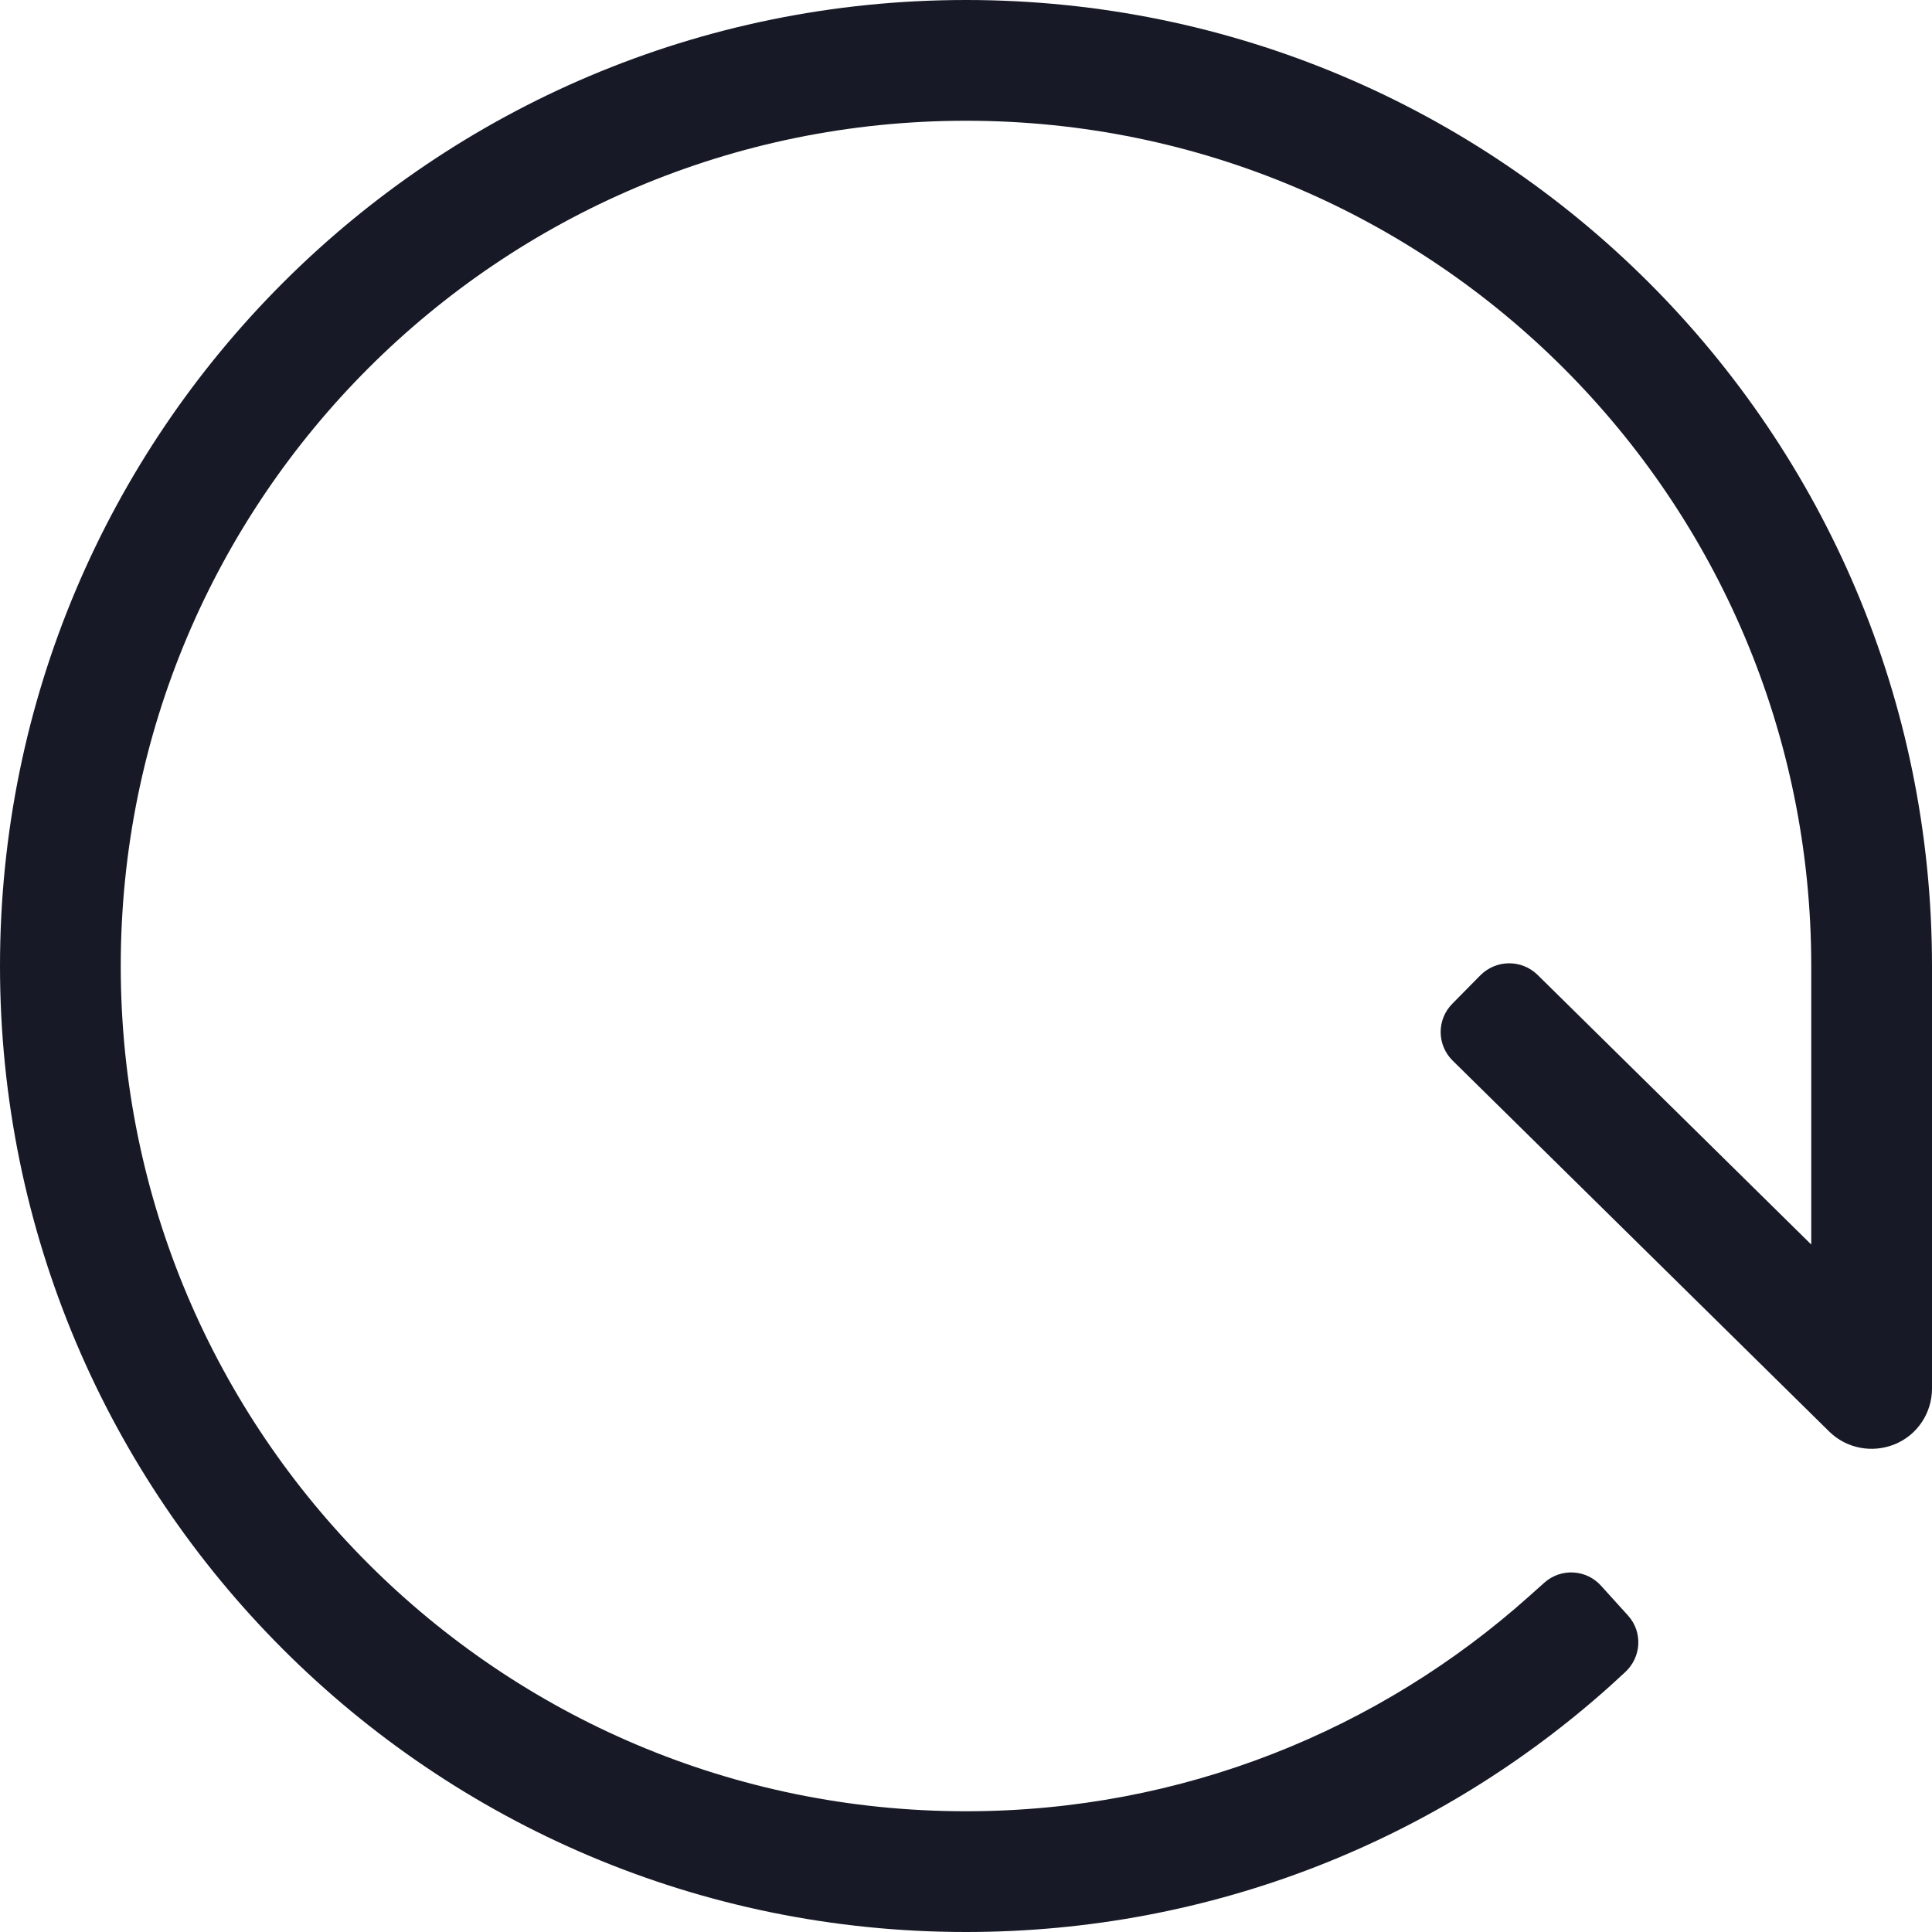
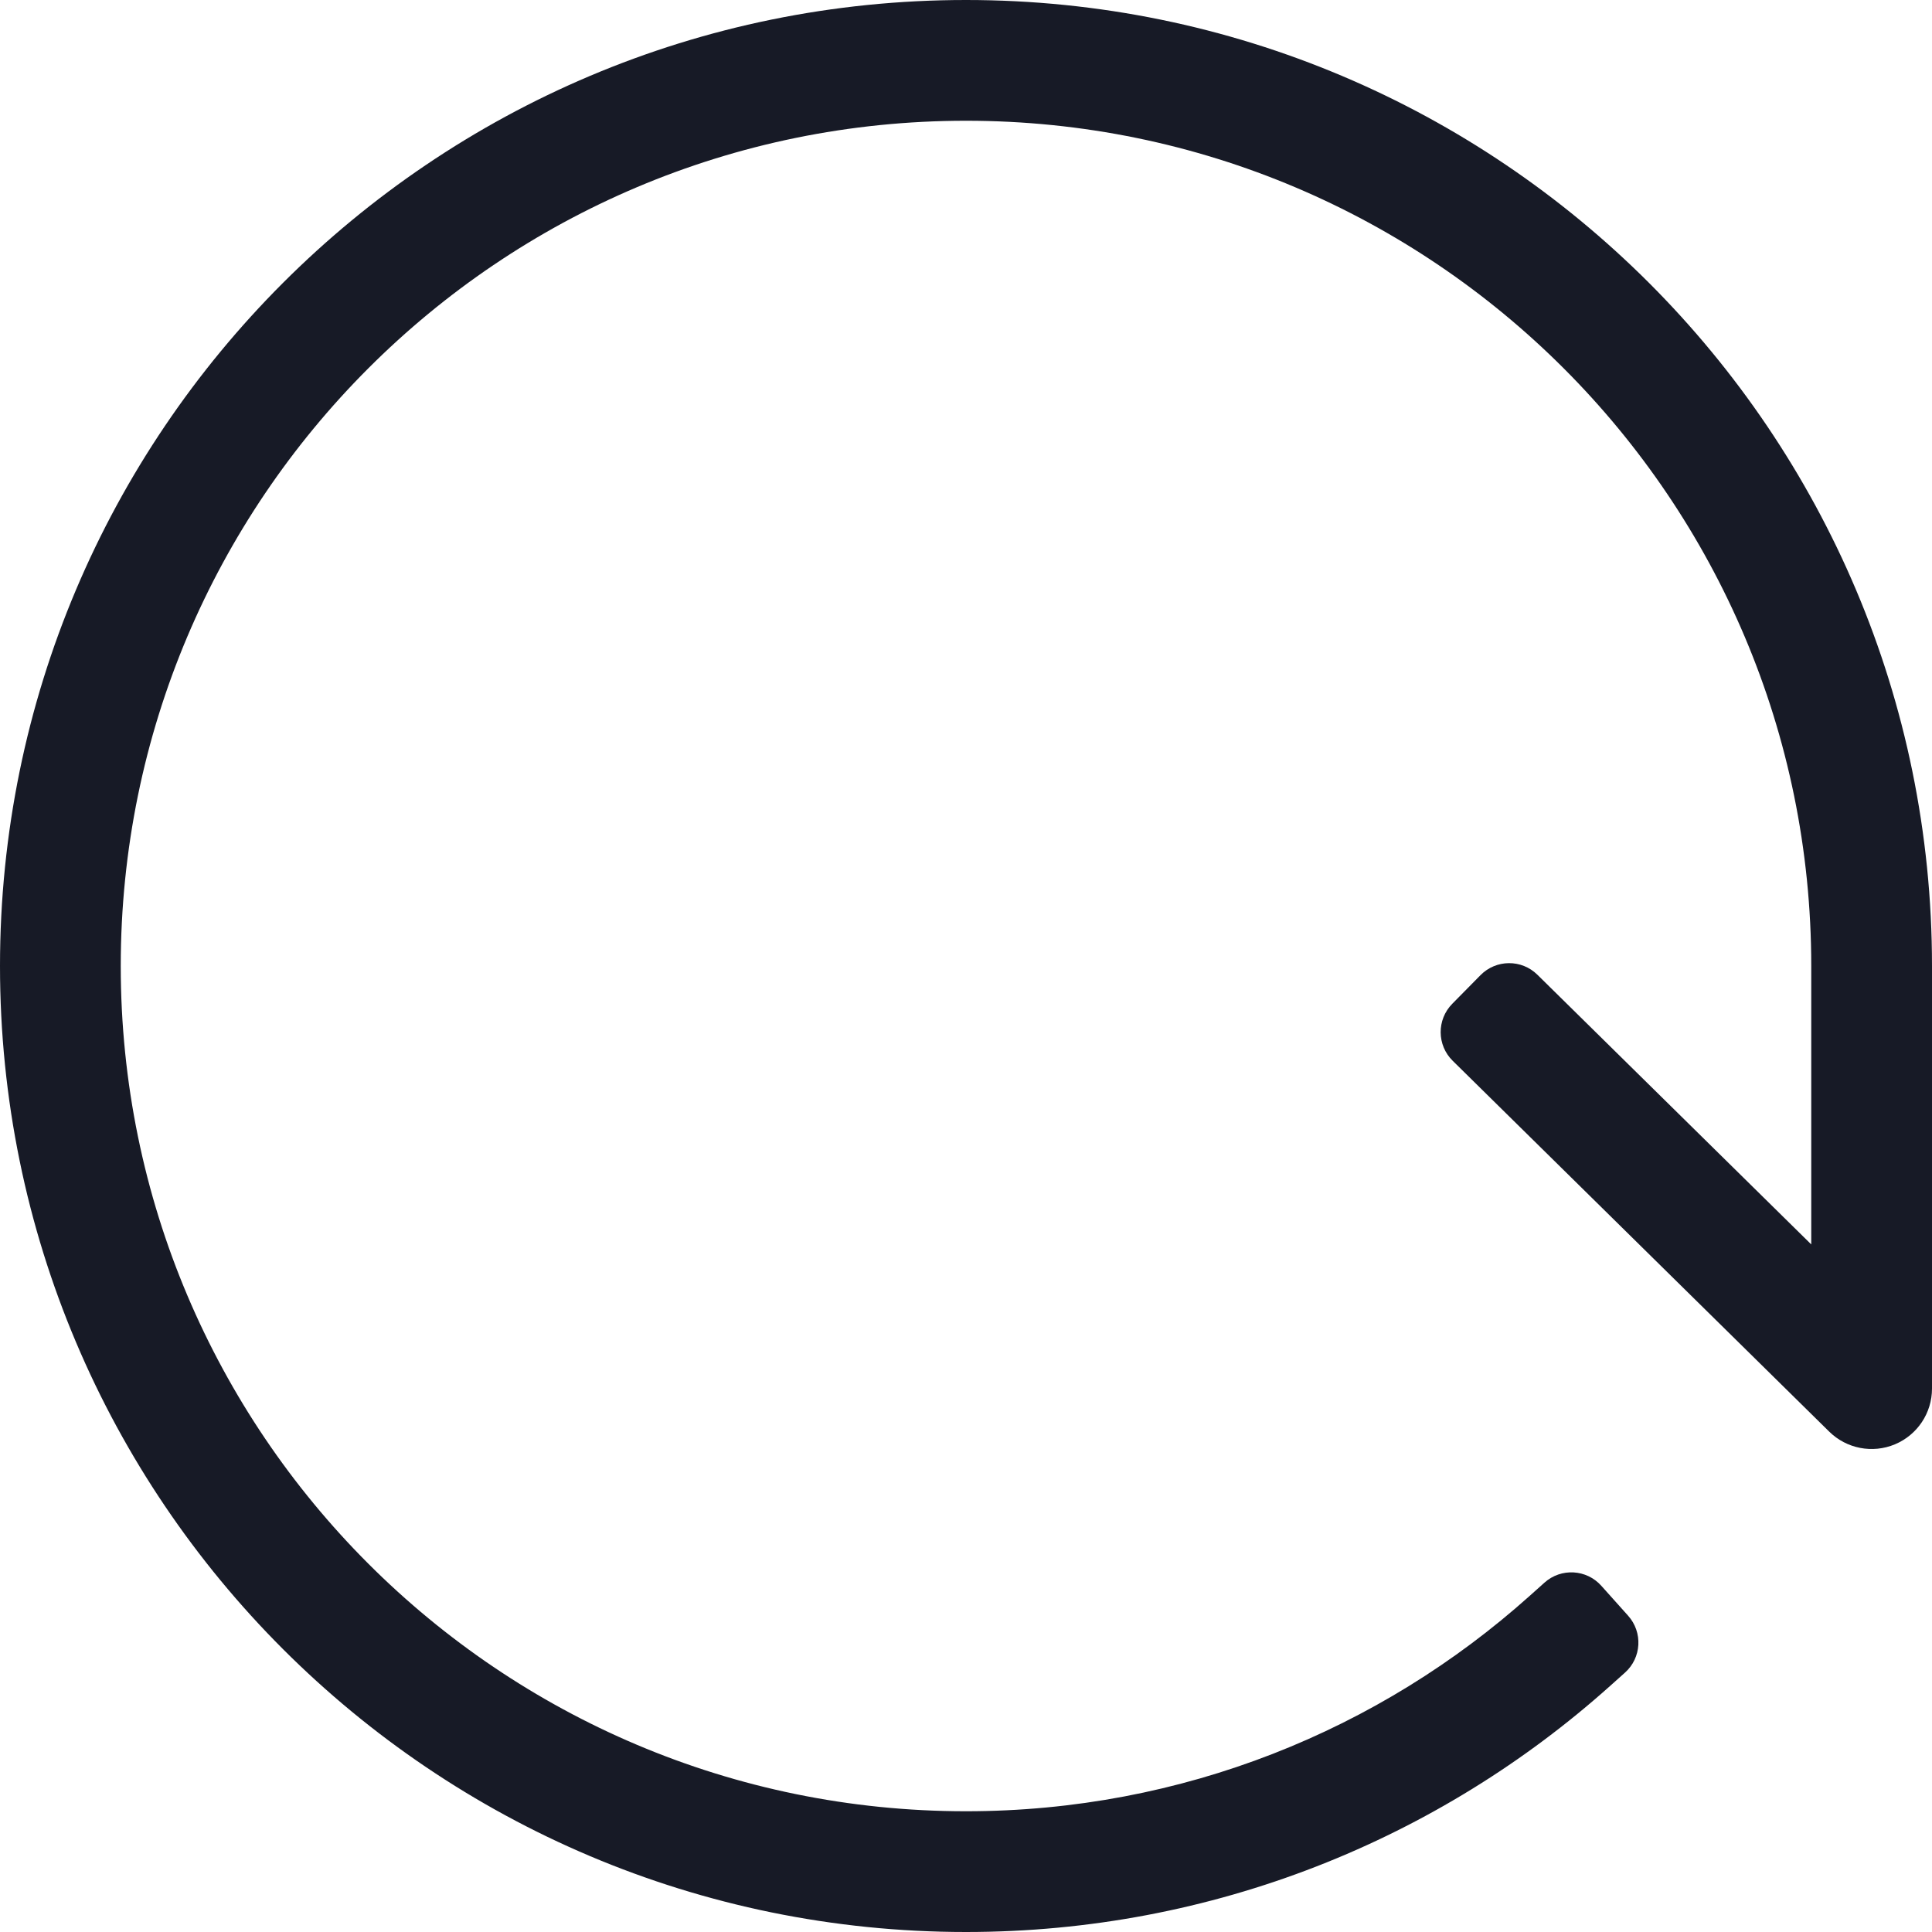
- <svg xmlns="http://www.w3.org/2000/svg" viewBox="0 0 1024 1024">
-   <path fill="#171a26" d="M512 64c-247.47 0-448 200.53-448 448s200.53 448 448 448c114.77 0 219.31-43.09 298.67-114.13l7.89-7.04a21.29 21.29 0 0 1 30.08 1.7l14.29 15.79c7.89 8.75 7.04 22.19-1.7 30.08l-7.9 7.25c-90.45 81.07-210.13 130.35-341.33 130.35-282.88 0-512-229.12-512-512s229.12-512 512-512 512 229.12 512 512v224c0 12.8-7.68 24.53-19.63 29.44s-25.6 2.35-34.77-6.61l-199.68-196.7a21.25 21.25 0 0 1-0.21-30.08l14.93-15.14c8.32-8.32 21.76-8.53 30.29-0.22l145.07 142.94v-147.63c0-247.47-200.53-448-448-448z" />
+ <svg xmlns="http://www.w3.org/2000/svg" width="48" height="48" viewBox="0 0 48 48">
+   <defs />
+   <g style="mix-blend-mode:pass-through;opacity:1" transform="matrix(1,0,0,1,0,0)">
+     <g style="mix-blend-mode:pass-through;opacity:1" transform="matrix(1,0,0,1,7.105427357601002e-15,0)">
+       <path d="M24 3C12.402 3 3 12.402 3 24C3 35.598 12.402 45 24 45C29.379 45 34.283 42.979 38 39.653L38.372 39.32C38.784 38.951 39.416 38.986 39.784 39.398L40.451 40.143C40.819 40.555 40.784 41.187 40.373 41.555L40 41.889C35.755 45.688 30.146 48 24 48C10.745 48 0 37.255 0 24C-0 10.745 10.745 0 24 0C37.255 -0 48 10.745 48 24L48 34.5C48 35.105 47.637 35.65 47.079 35.884C46.522 36.117 45.878 35.993 45.447 35.569L36.091 26.354C35.698 25.967 35.693 25.334 36.08 24.94L36.782 24.228C37.17 23.834 37.803 23.829 38.196 24.217L45 30.917L45 24C45 12.402 35.598 3 24 3Z" fill-rule="NONZERO" fill="#171a26" fill-opacity="1" style="mix-blend-mode:normal" />
+     </g>
+   </g>
</svg>
